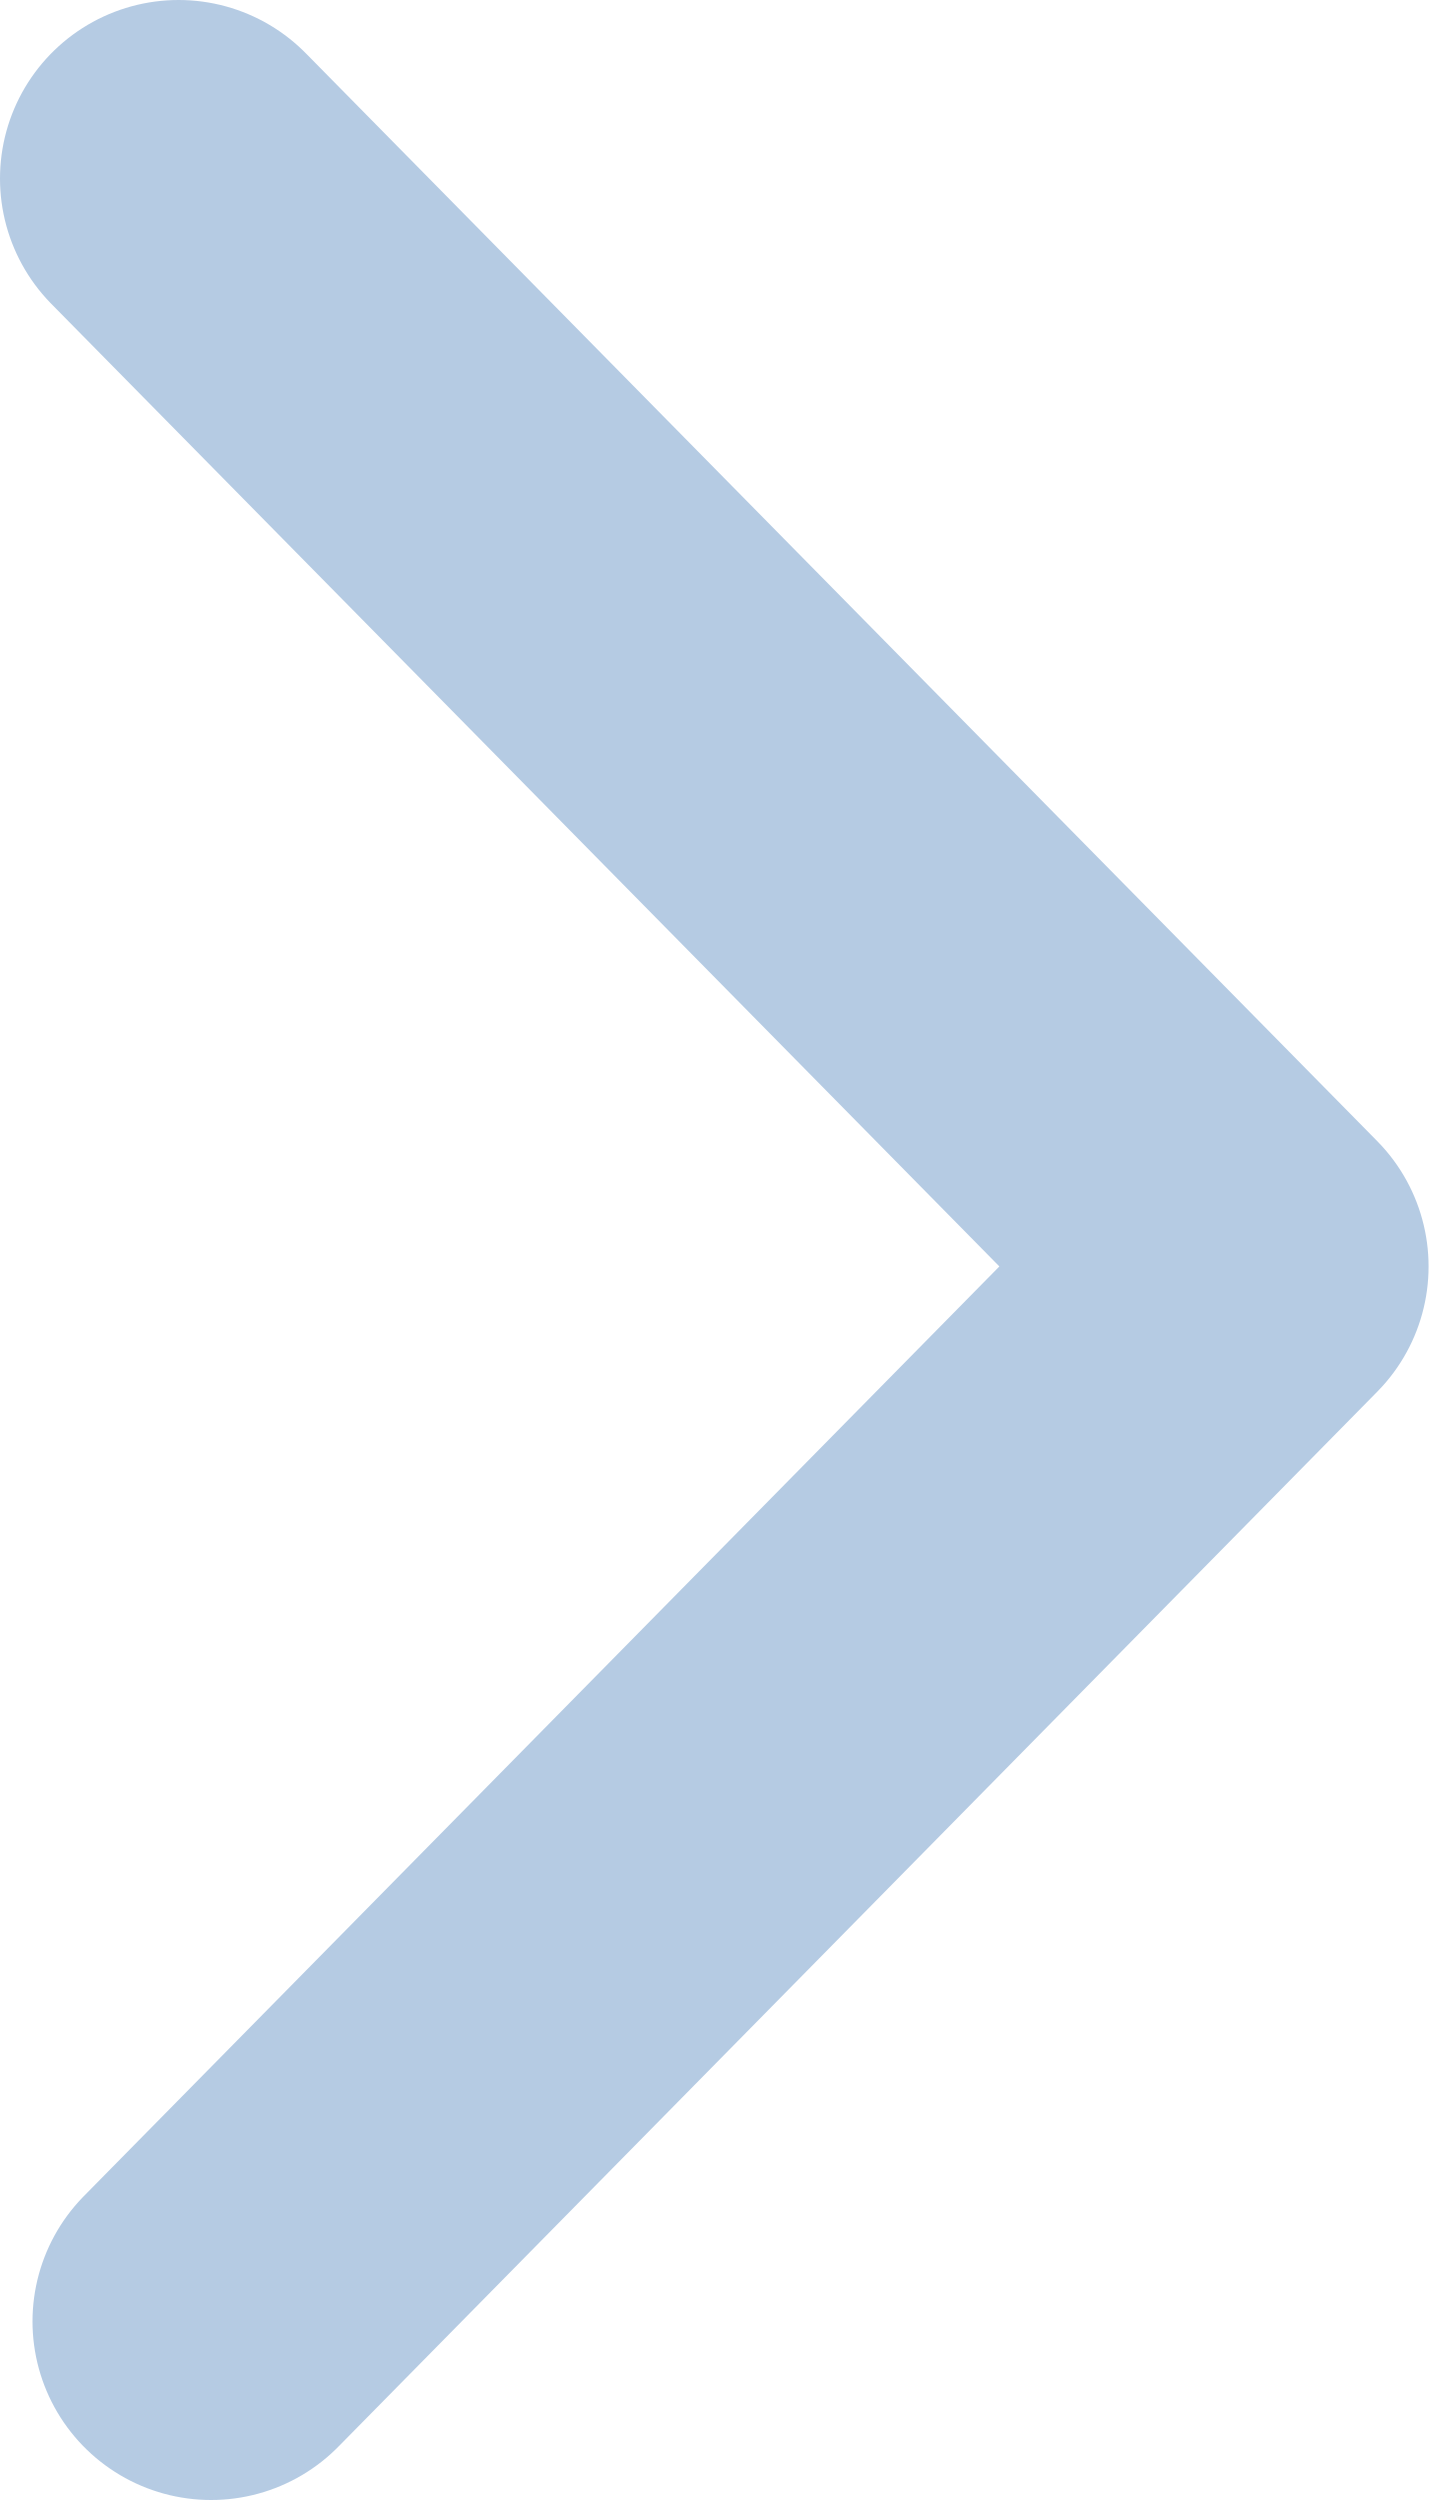
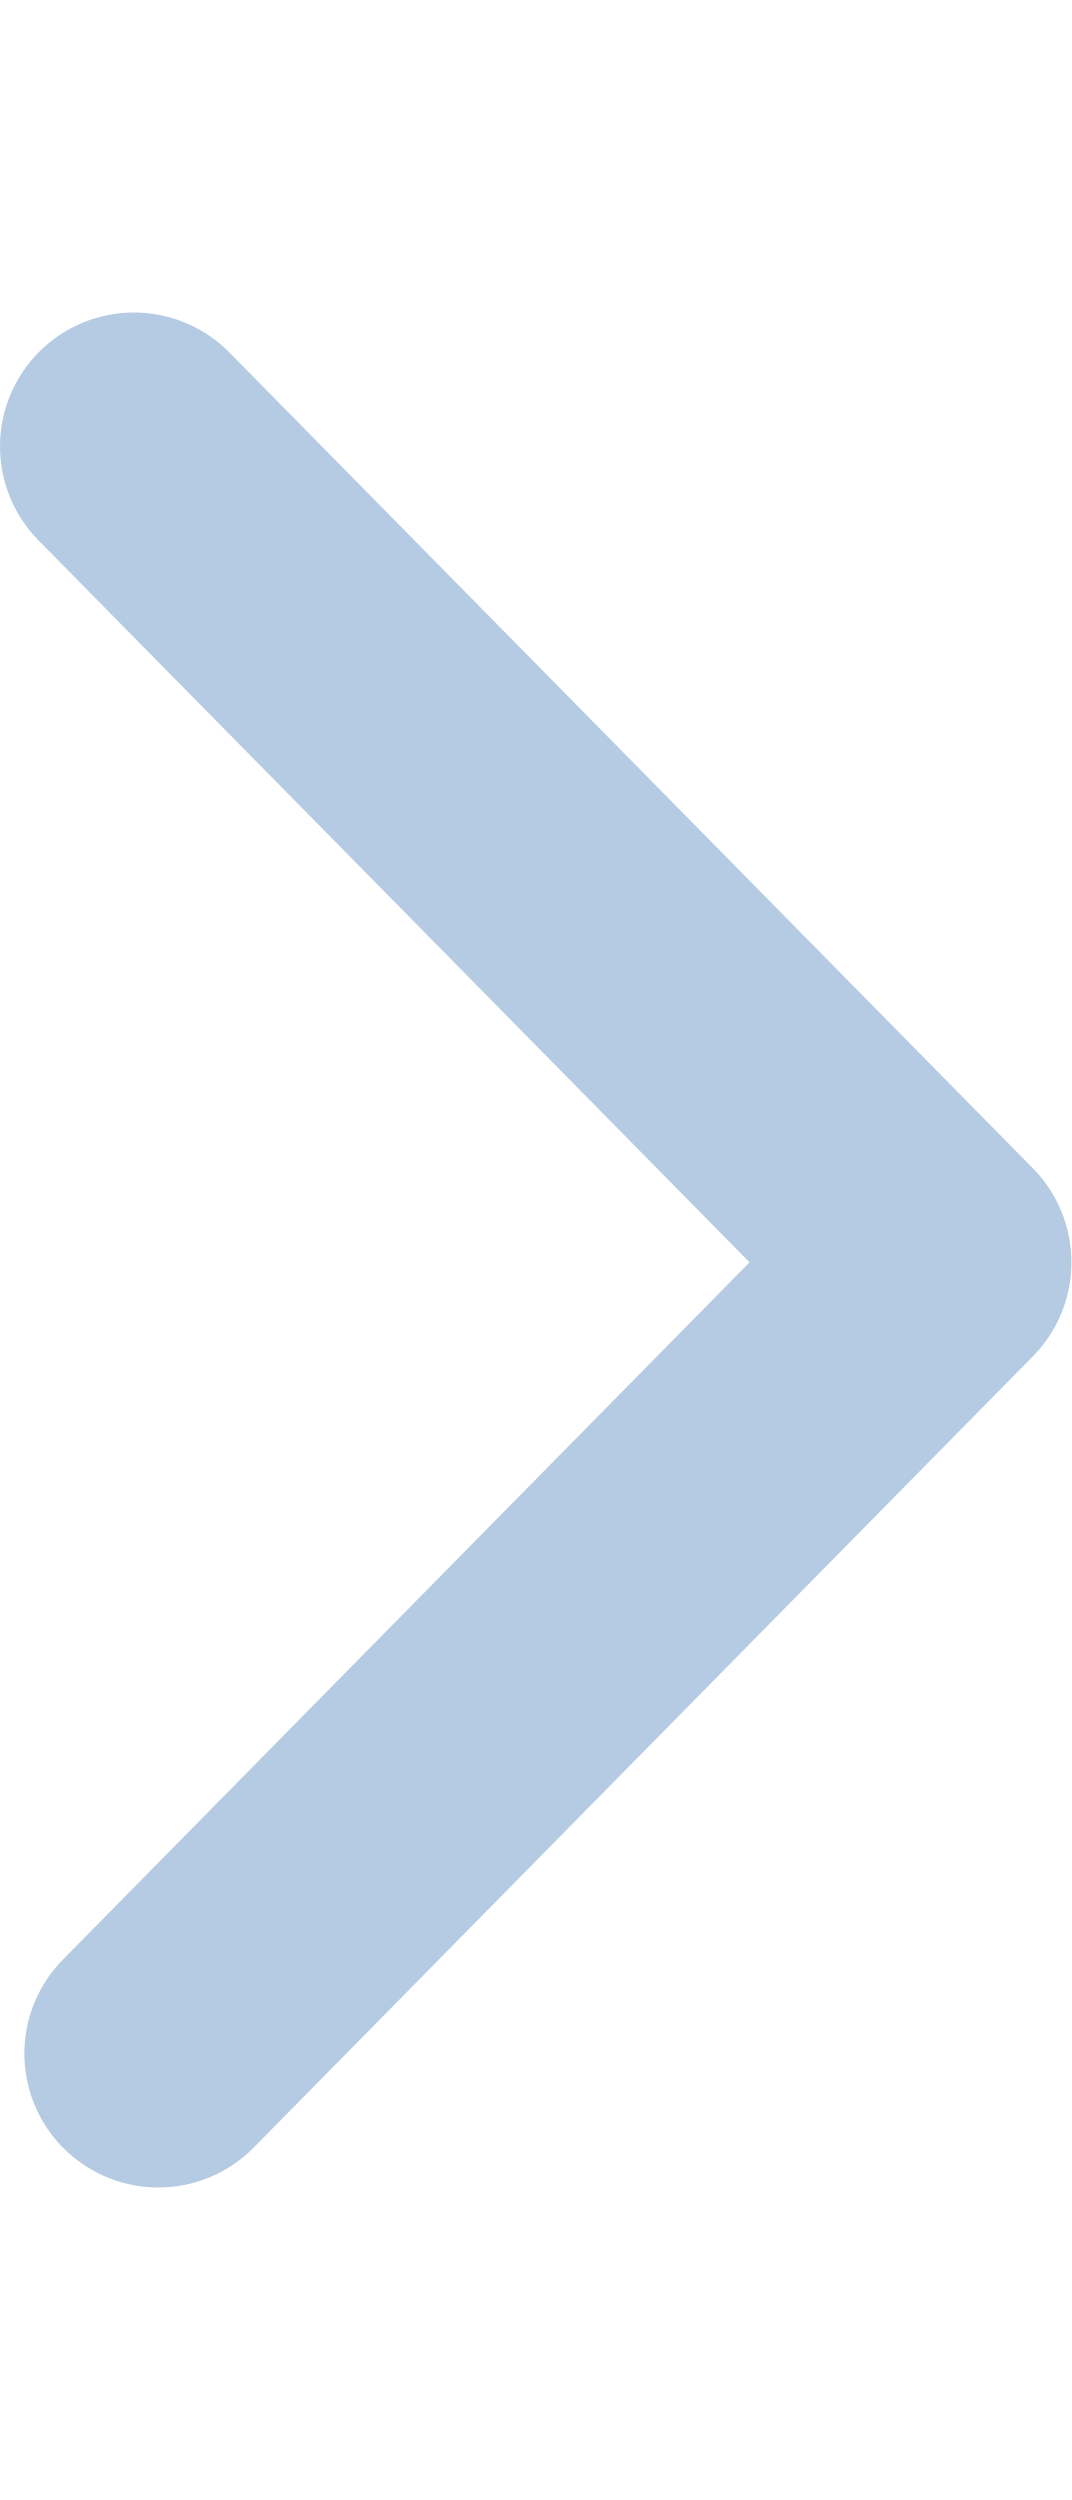
- <svg xmlns="http://www.w3.org/2000/svg" width="8" height="14" viewBox="0 0 8 14" fill="none">
+ <svg xmlns="http://www.w3.org/2000/svg" width="6" height="14" viewBox="0 0 8 14" fill="none">
  <path d="M1 1L7 7.092L1.182 13" stroke="#B5CBE3" stroke-width="2" stroke-linecap="round" stroke-linejoin="round" />
</svg>
